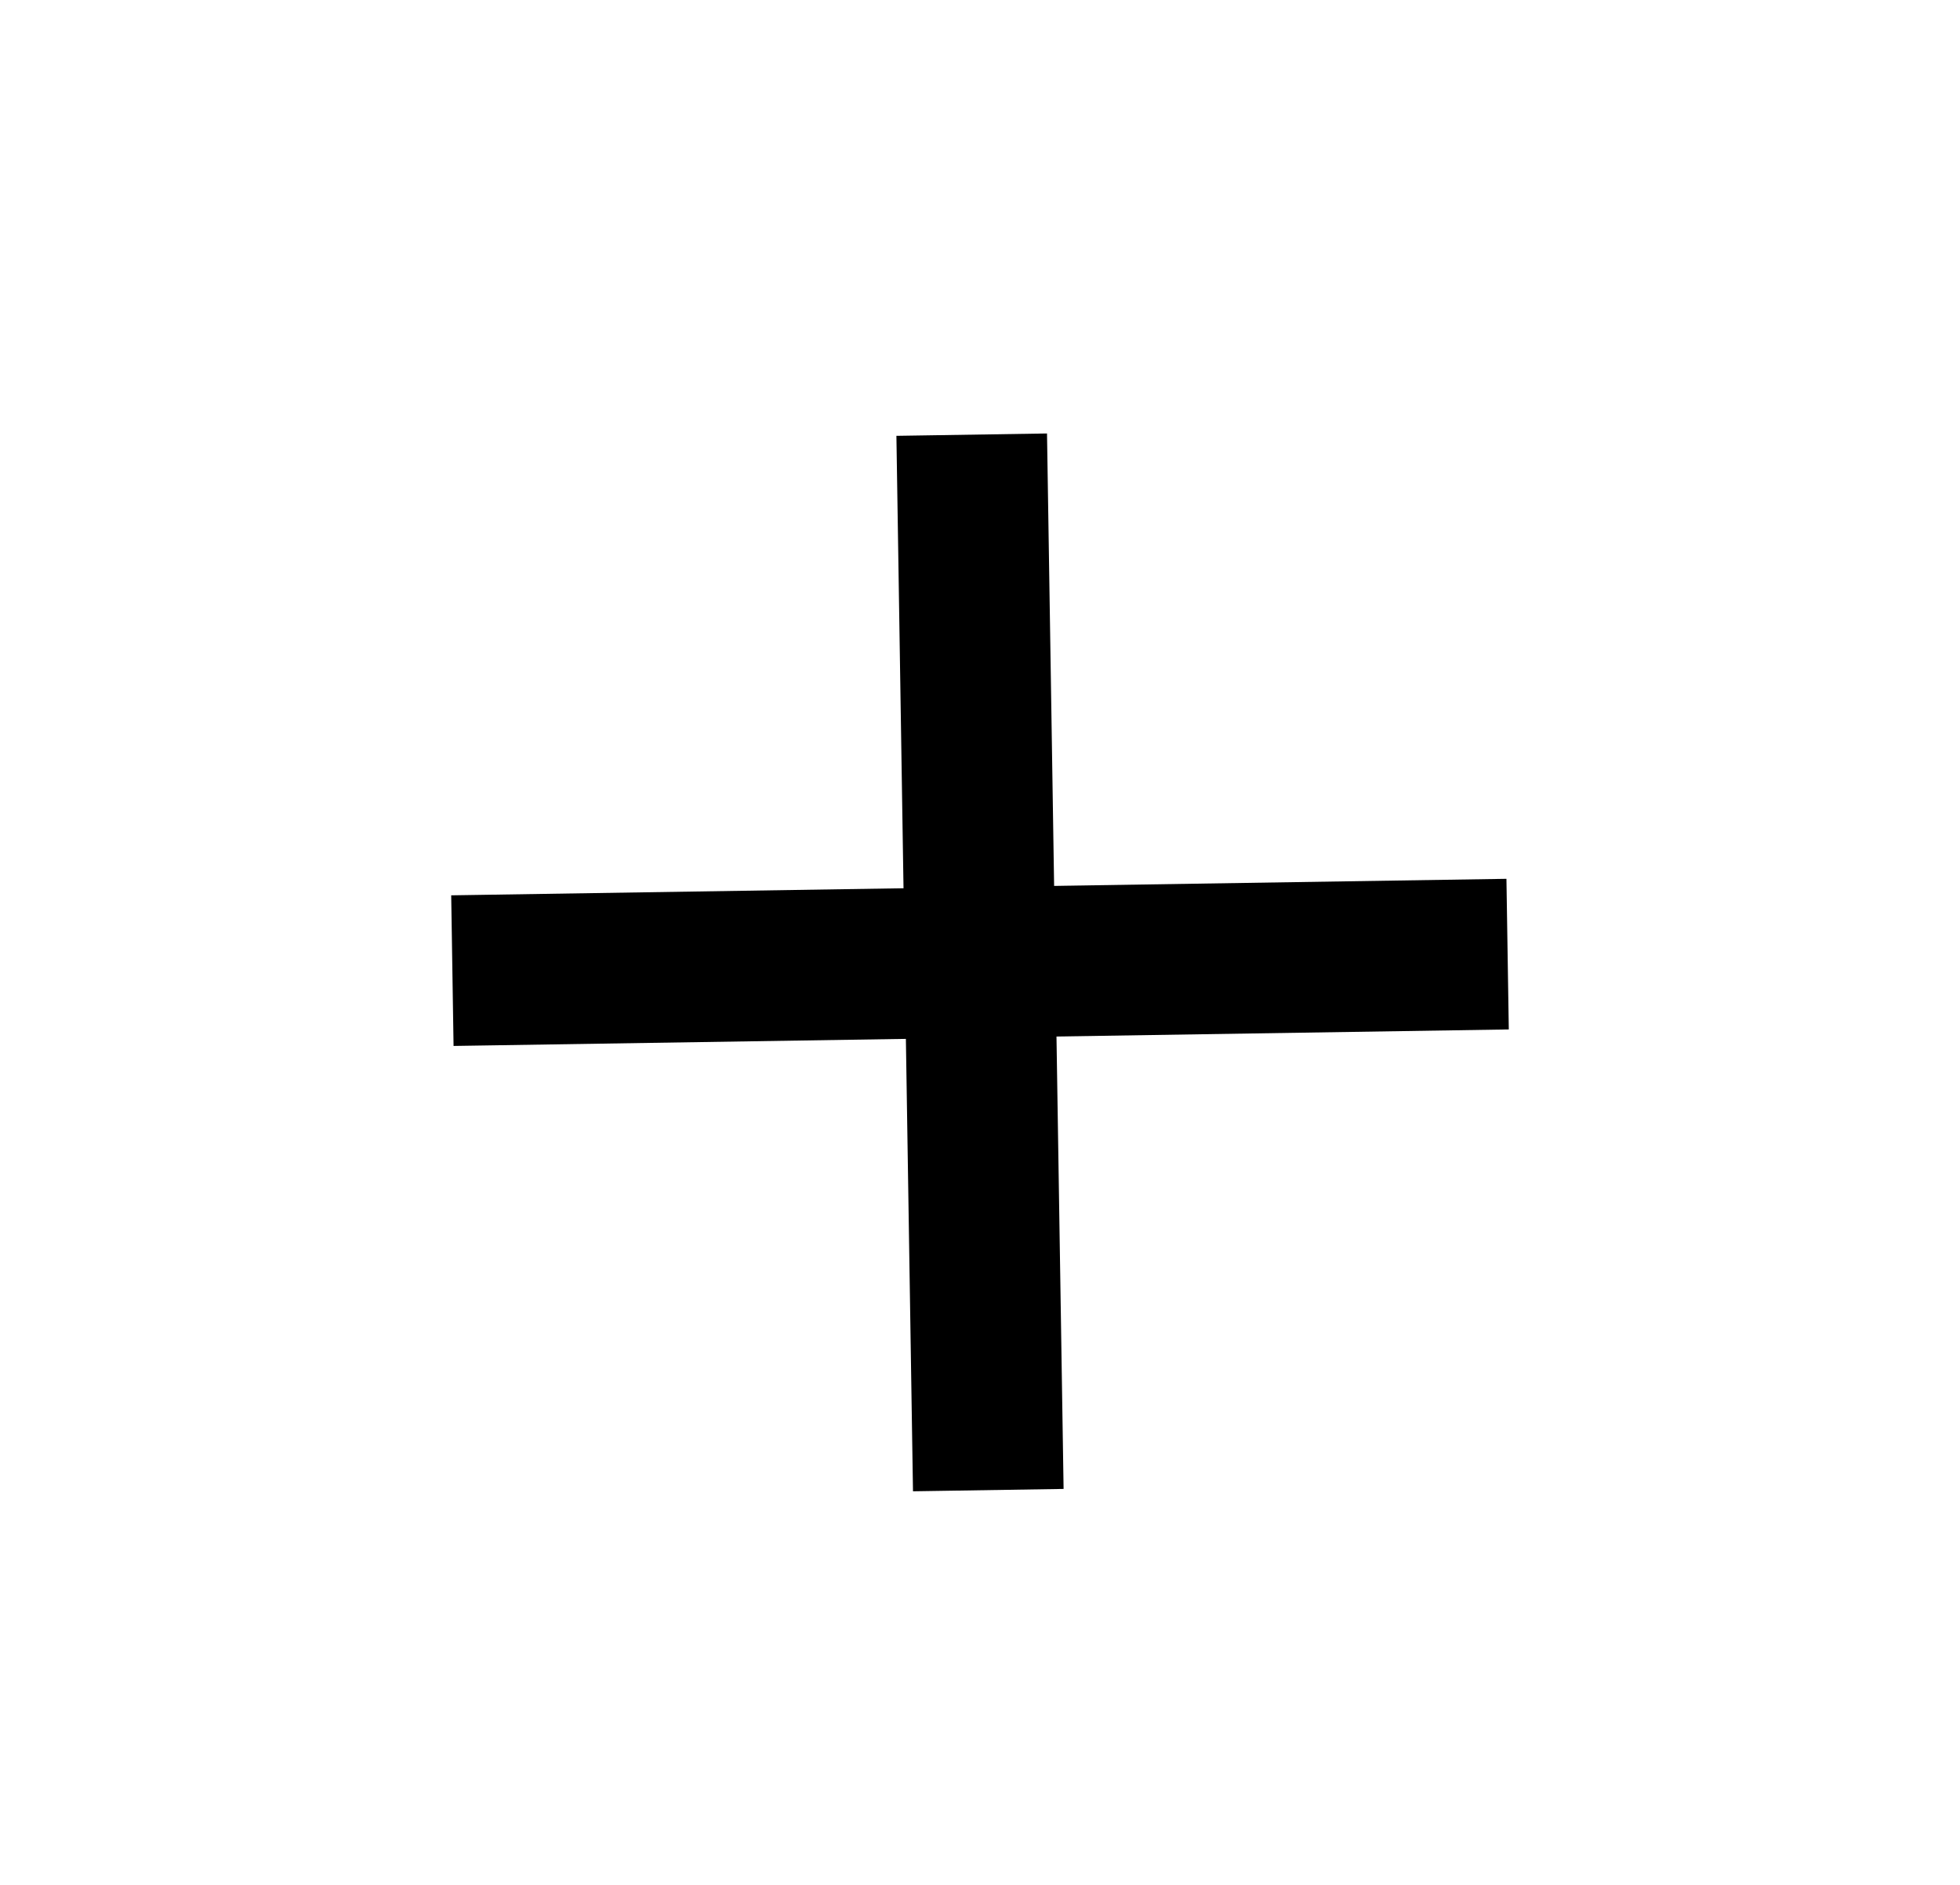
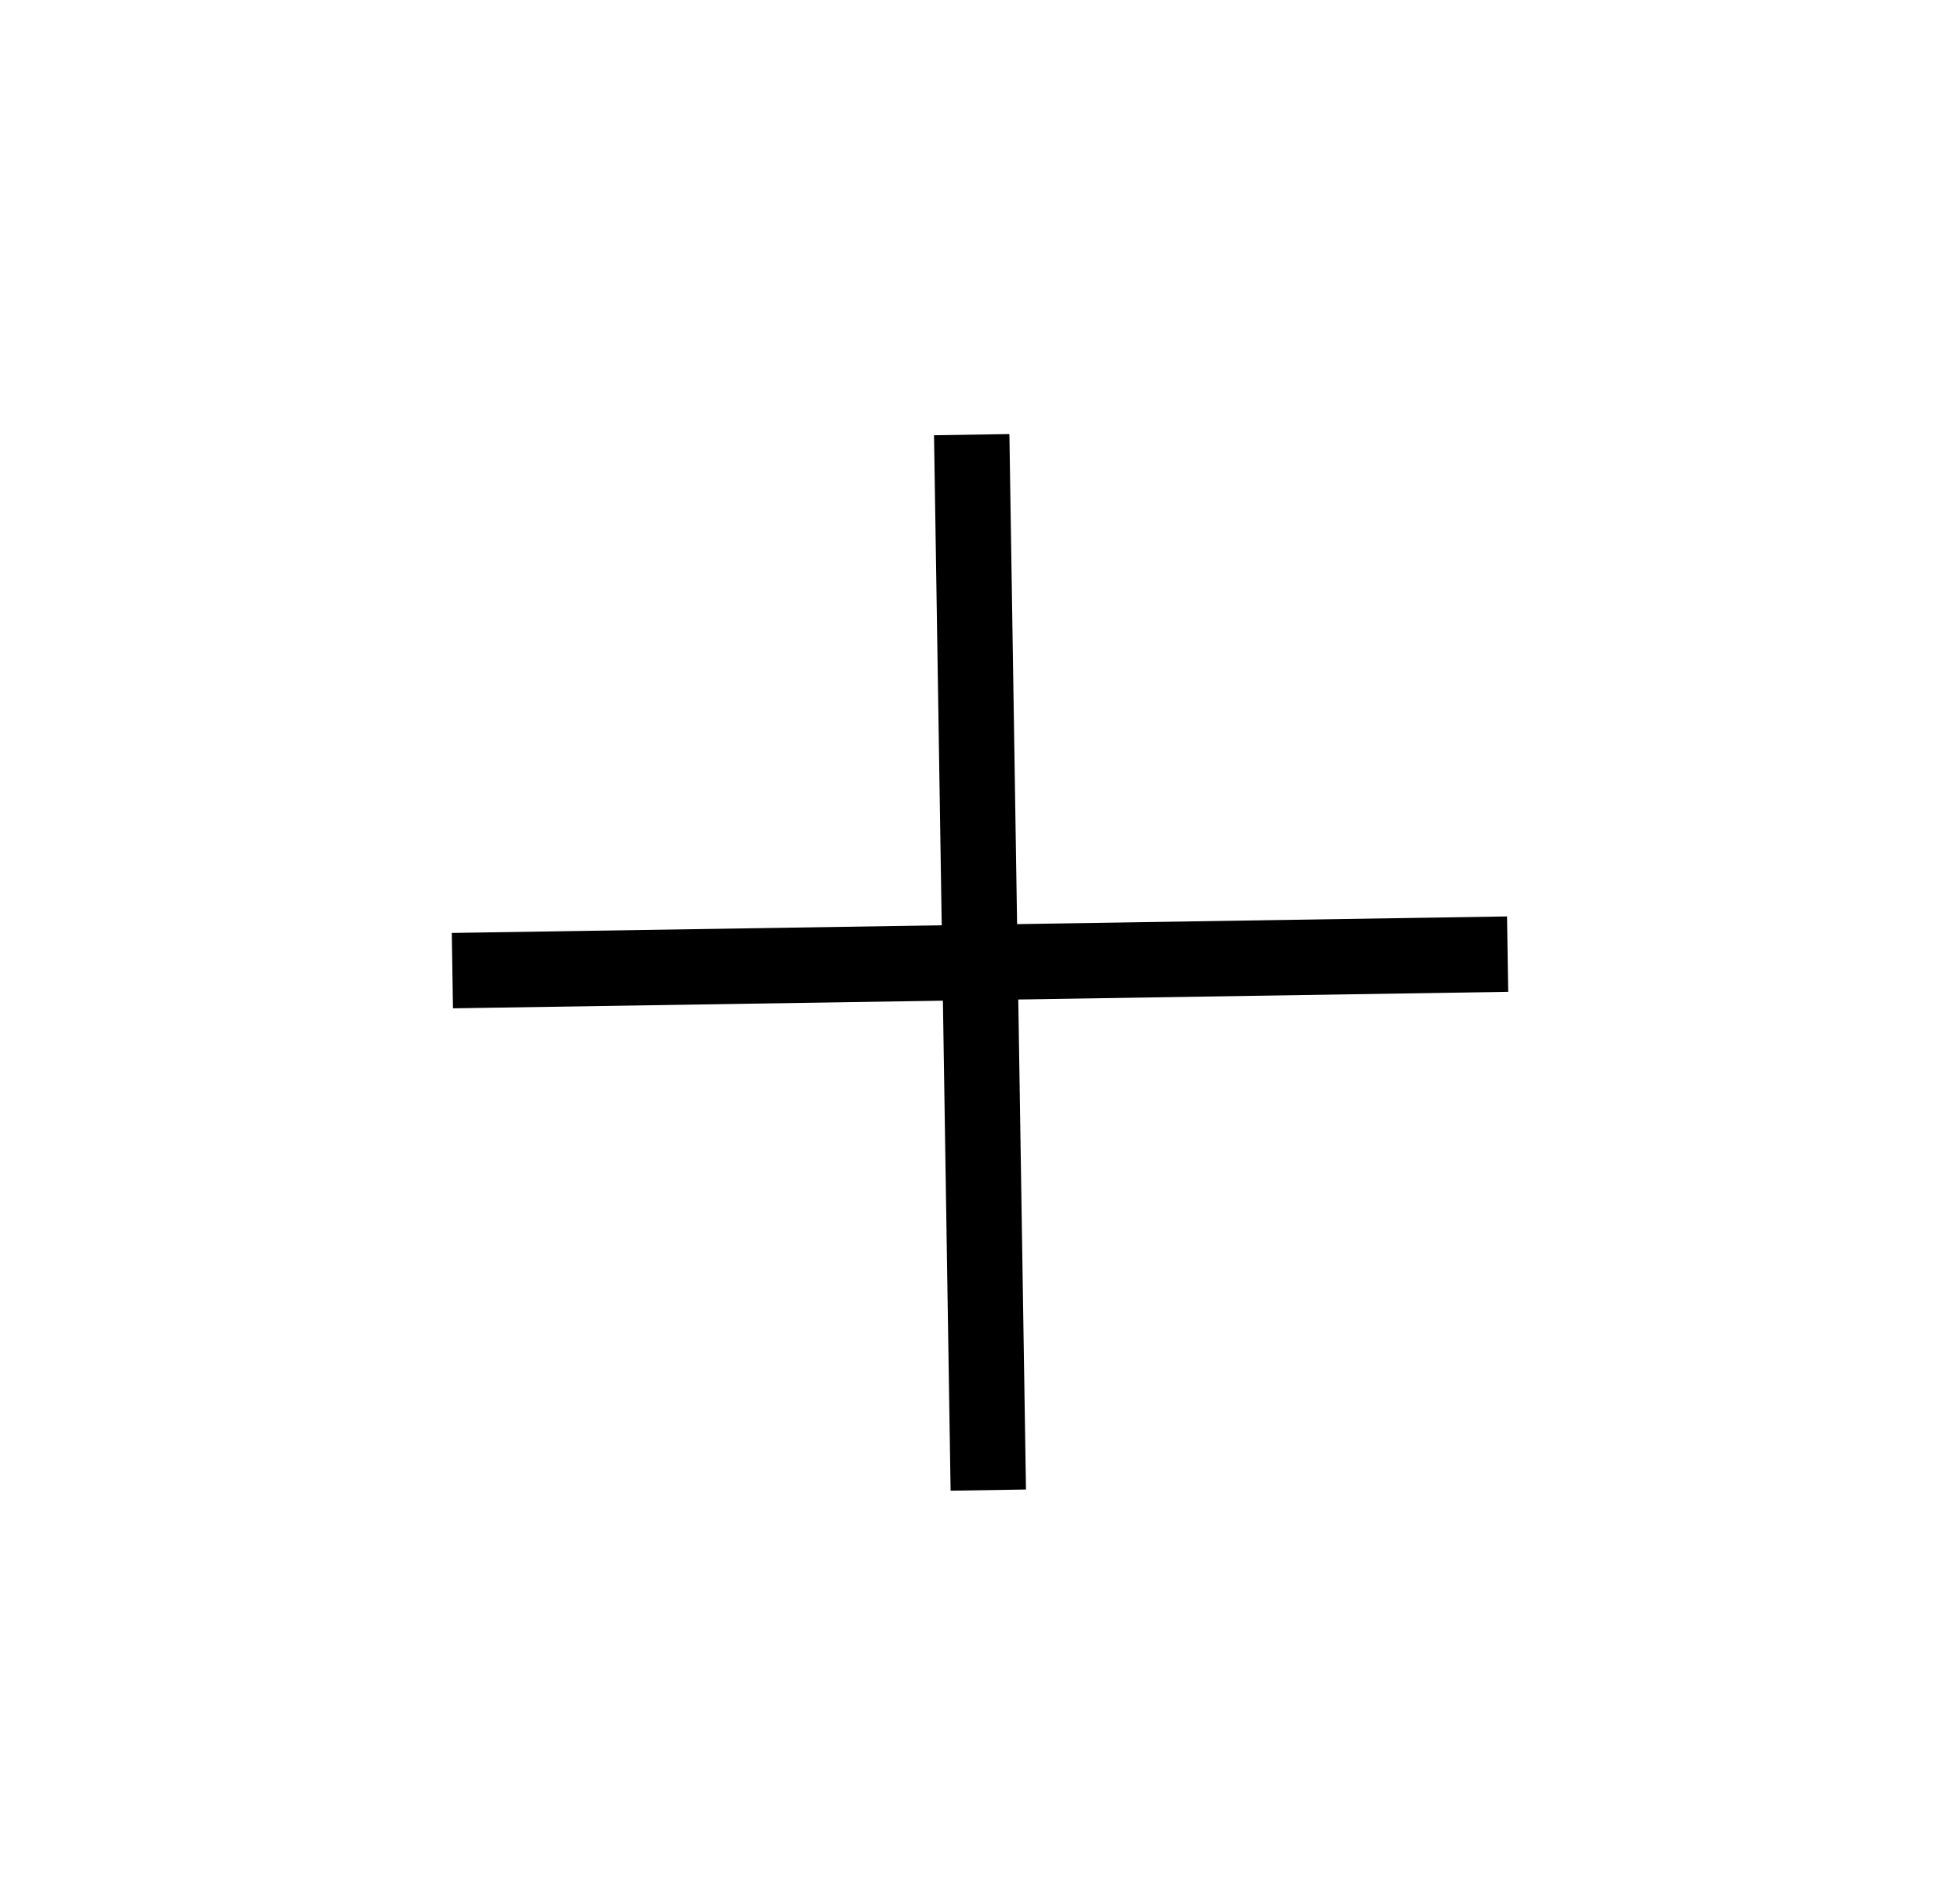
<svg xmlns="http://www.w3.org/2000/svg" viewBox="0 0 26 25" fill="none">
-   <path d="M13.11 19.764L12.89 5.765" stroke="currentColor" stroke-width="1.998" strokeLinecap="round" strokeLinejoin="round" />
-   <path d="M19.999 12.655L6.001 12.874" stroke="currentColor" stroke-width="1.998" strokeLinecap="round" strokeLinejoin="round" />
+   <path d="M13.11 19.764L12.89 5.765" stroke="currentColor" strokeWidth="1.998" strokeLinecap="round" strokeLinejoin="round" />
+   <path d="M19.999 12.655L6.001 12.874" stroke="currentColor" strokeWidth="1.998" strokeLinecap="round" strokeLinejoin="round" />
</svg>
